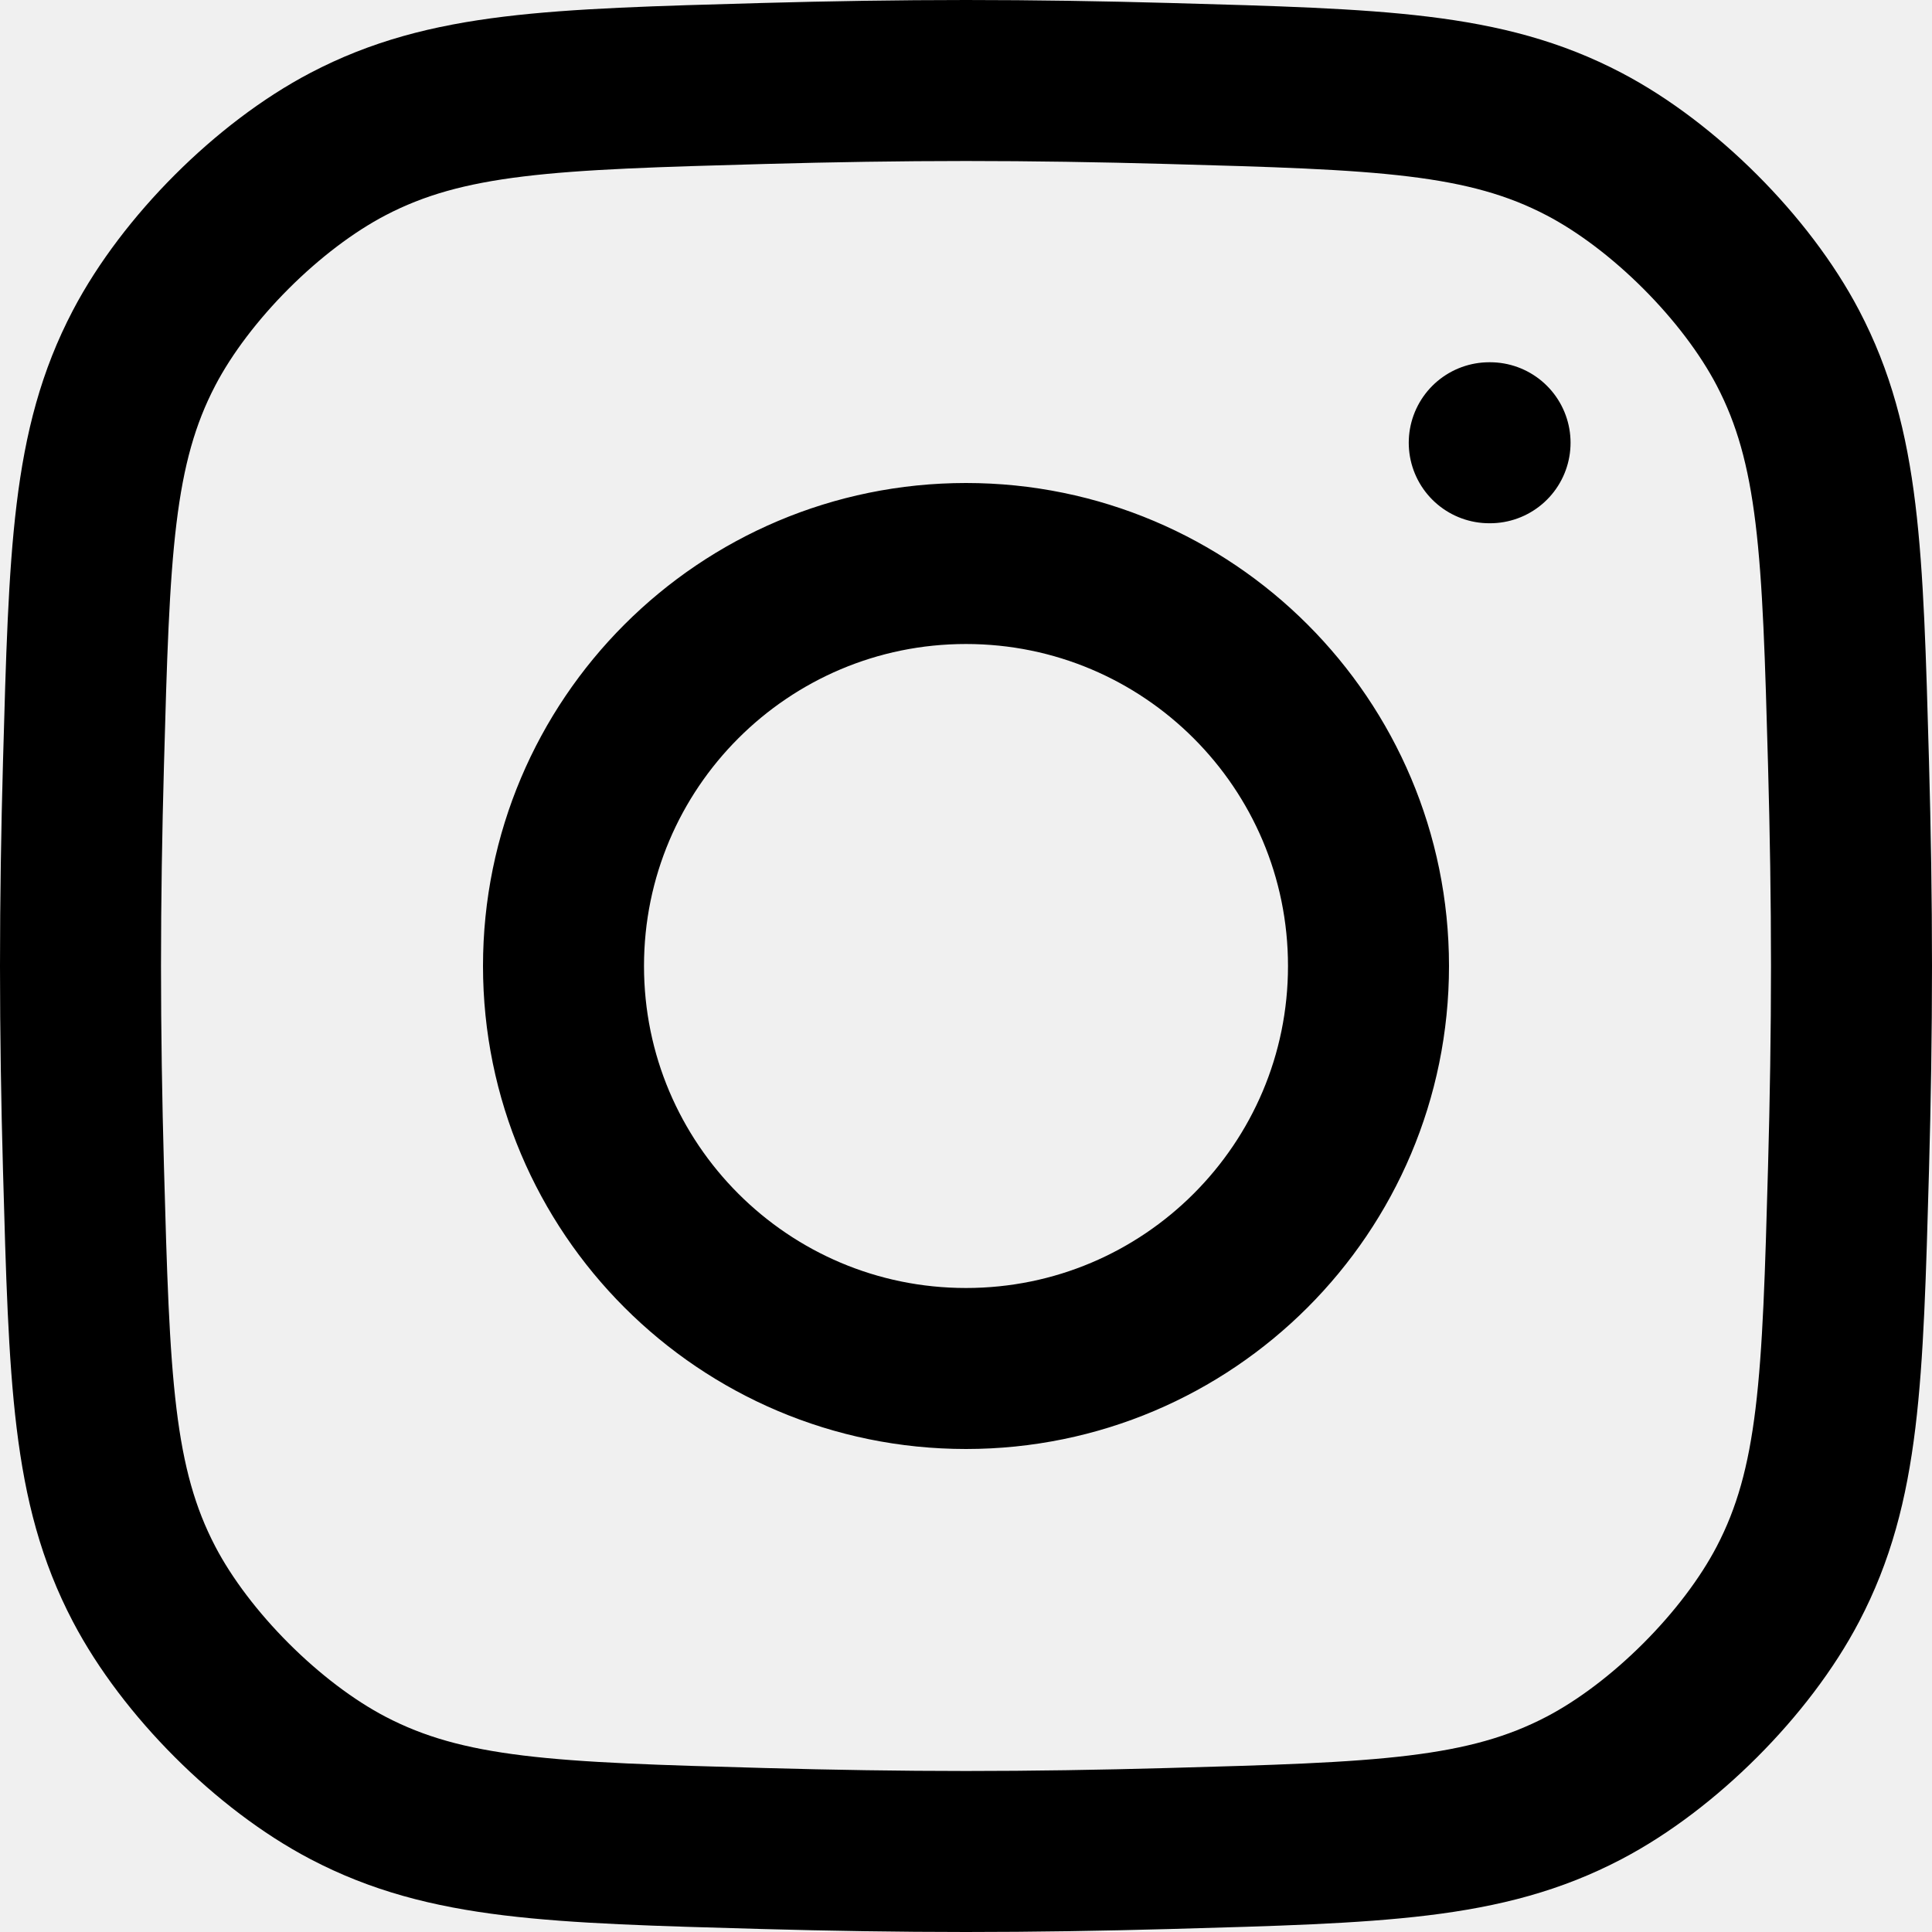
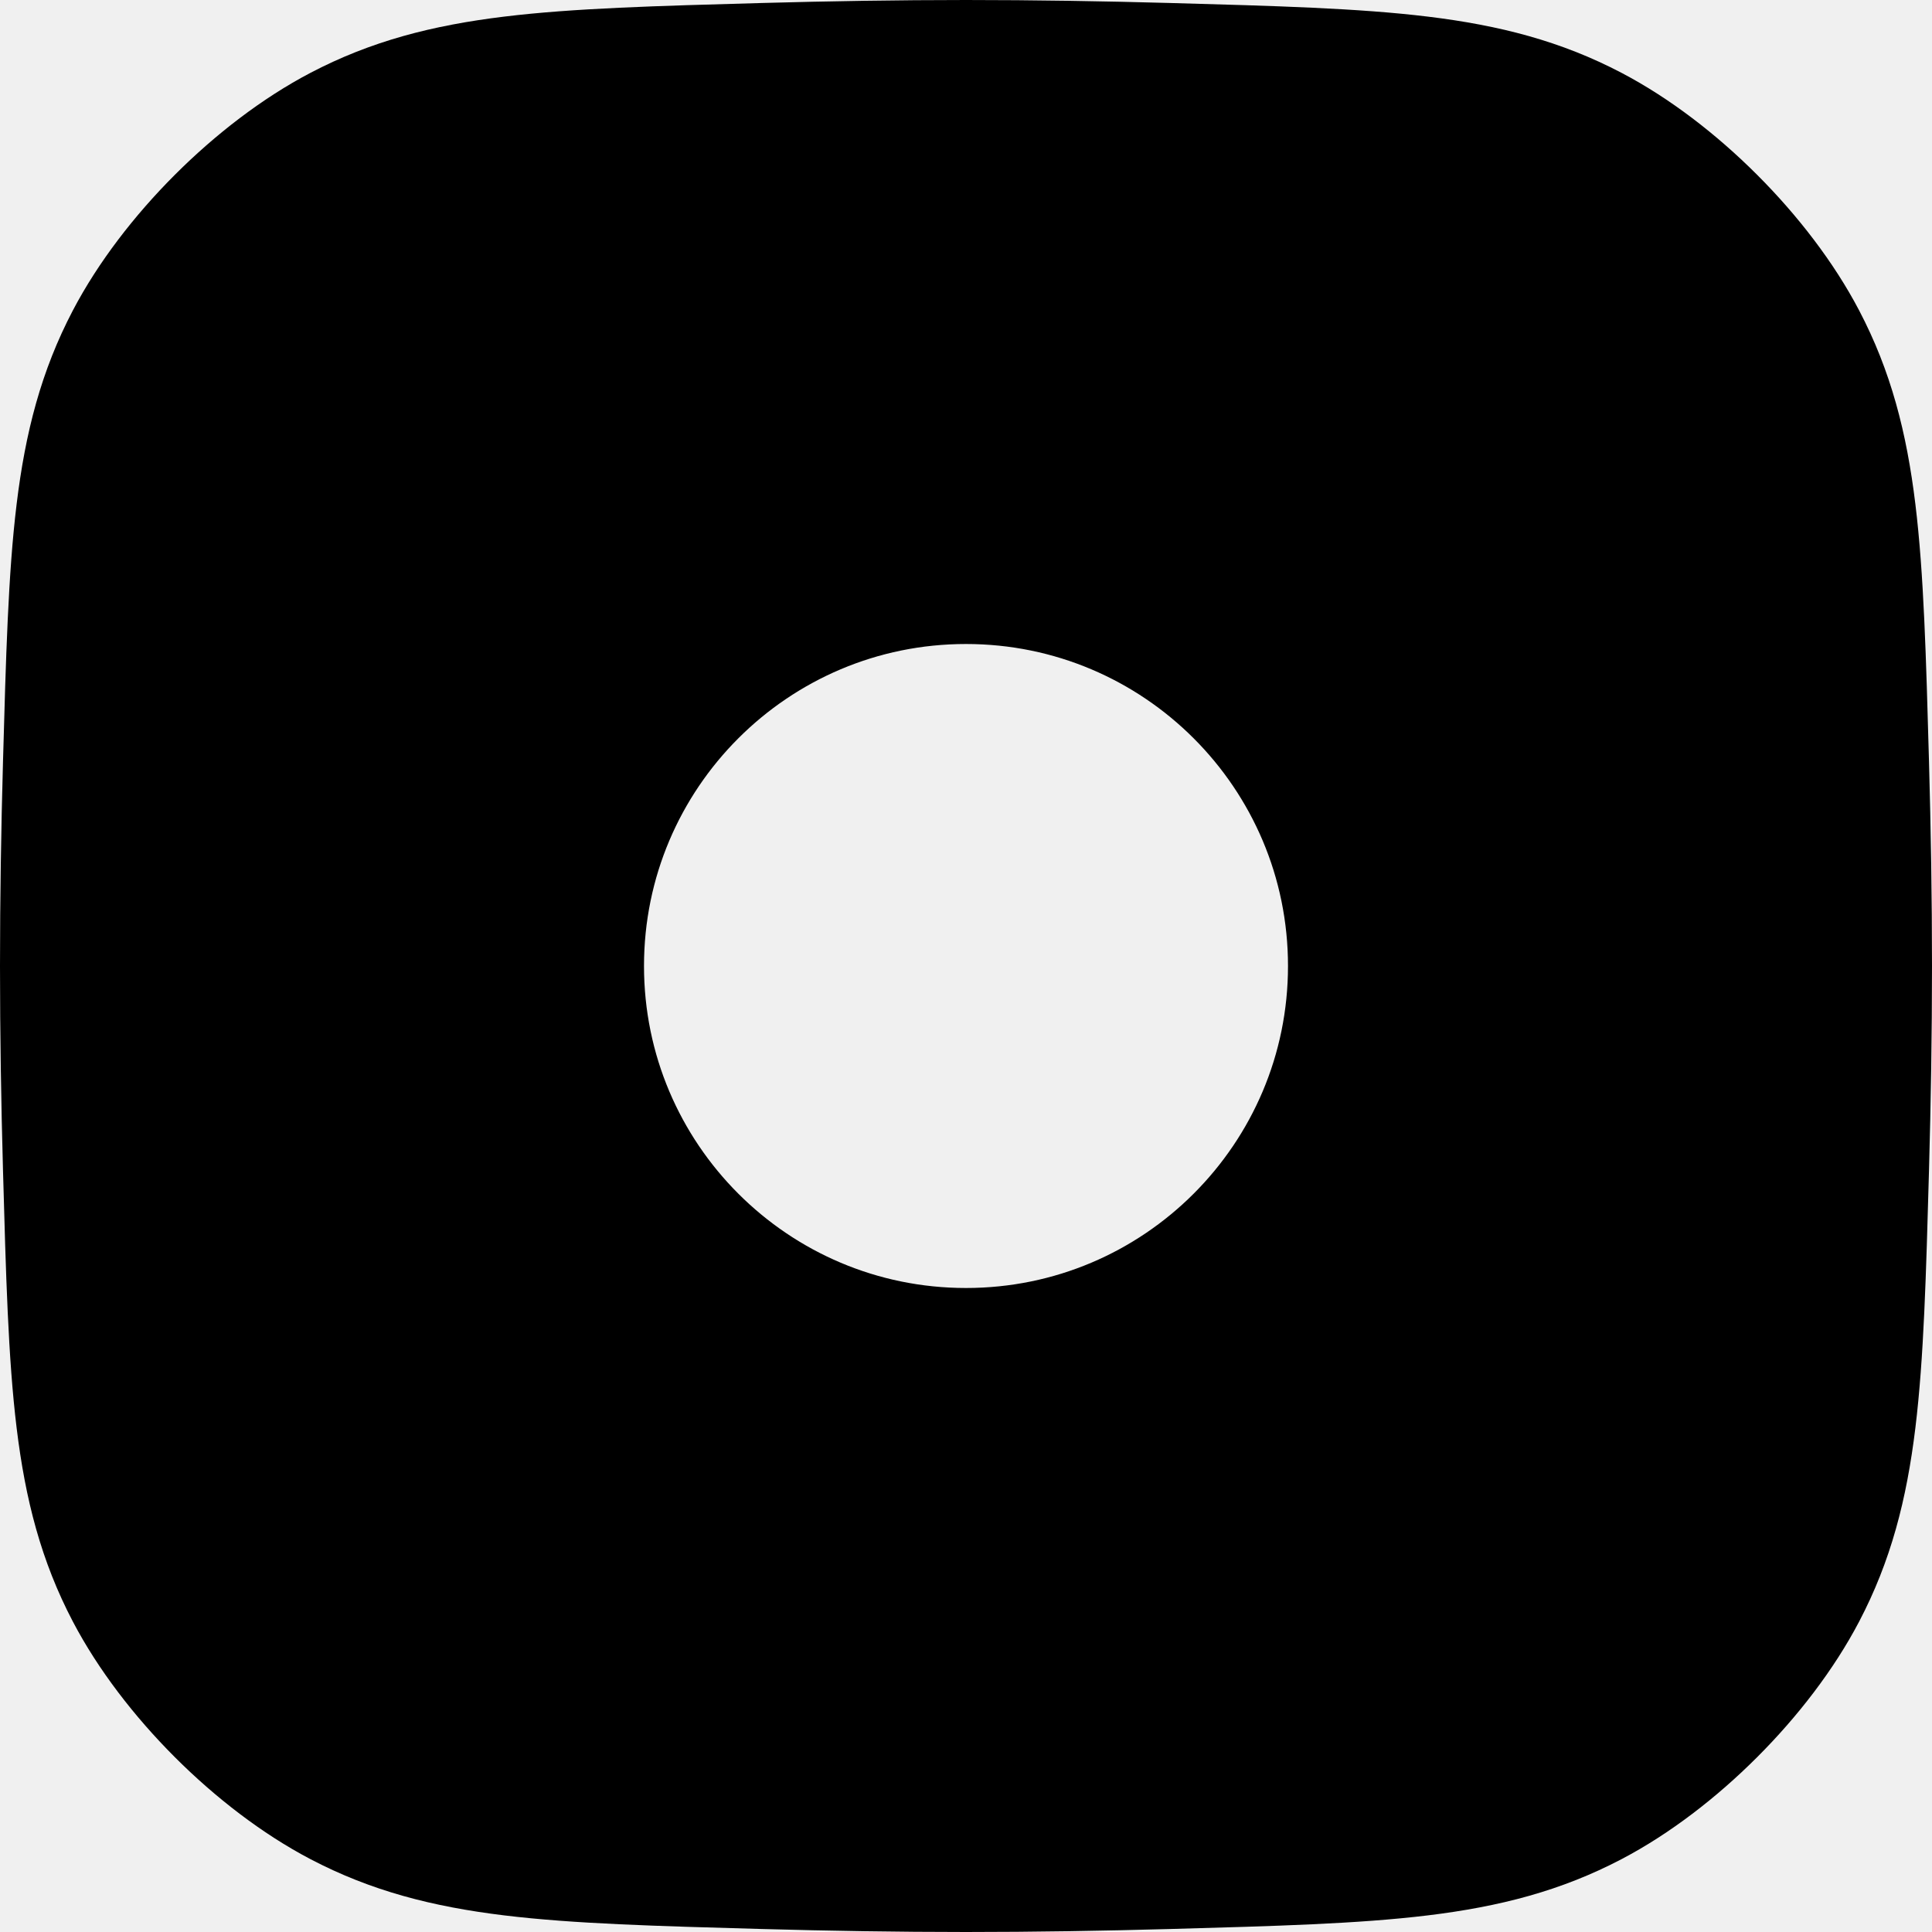
- <svg xmlns="http://www.w3.org/2000/svg" fill="none" height="24" viewBox="0 0 24 24">
+ <svg xmlns="http://www.w3.org/2000/svg" height="24" viewBox="0 0 24 24">
  <g clip-path="url(#clip0_14_4)">
    <path d="M18.5 5.5H18.51M17 12C17 14.761 14.761 17 12 17C9.239 17 7 14.761 7 12C7 9.239 9.239 7 12 7C14.761 7 17 9.239 17 12ZM12 23C12.834 23 13.681 22.986 14.515 22.963C17.137 22.89 18.448 22.854 19.678 22.21C20.669 21.691 21.691 20.669 22.21 19.678C22.854 18.448 22.89 17.137 22.963 14.515C22.986 13.681 23 12.834 23 12C23 11.166 22.986 10.319 22.963 9.485C22.89 6.863 22.854 5.552 22.21 4.322C21.691 3.331 20.669 2.309 19.678 1.79C18.448 1.146 17.137 1.11 14.515 1.037C13.681 1.014 12.834 1 12 1C11.166 1 10.319 1.014 9.485 1.037C6.863 1.11 5.552 1.146 4.322 1.79C3.331 2.309 2.309 3.331 1.79 4.322C1.146 5.552 1.11 6.863 1.037 9.485C1.014 10.319 1 11.166 1 12C1 12.834 1.014 13.681 1.037 14.515C1.11 17.137 1.146 18.448 1.79 19.678C2.309 20.669 3.331 21.691 4.322 22.21C5.552 22.854 6.863 22.89 9.485 22.963C10.319 22.986 11.166 23 12 23Z" stroke="black" stroke-linecap="round" stroke-linejoin="round" stroke-width="2" />
  </g>
  <defs>
    <clipPath id="clip0_14_4">
      <rect fill="white" height="24" width="24" />
    </clipPath>
  </defs>
</svg>
